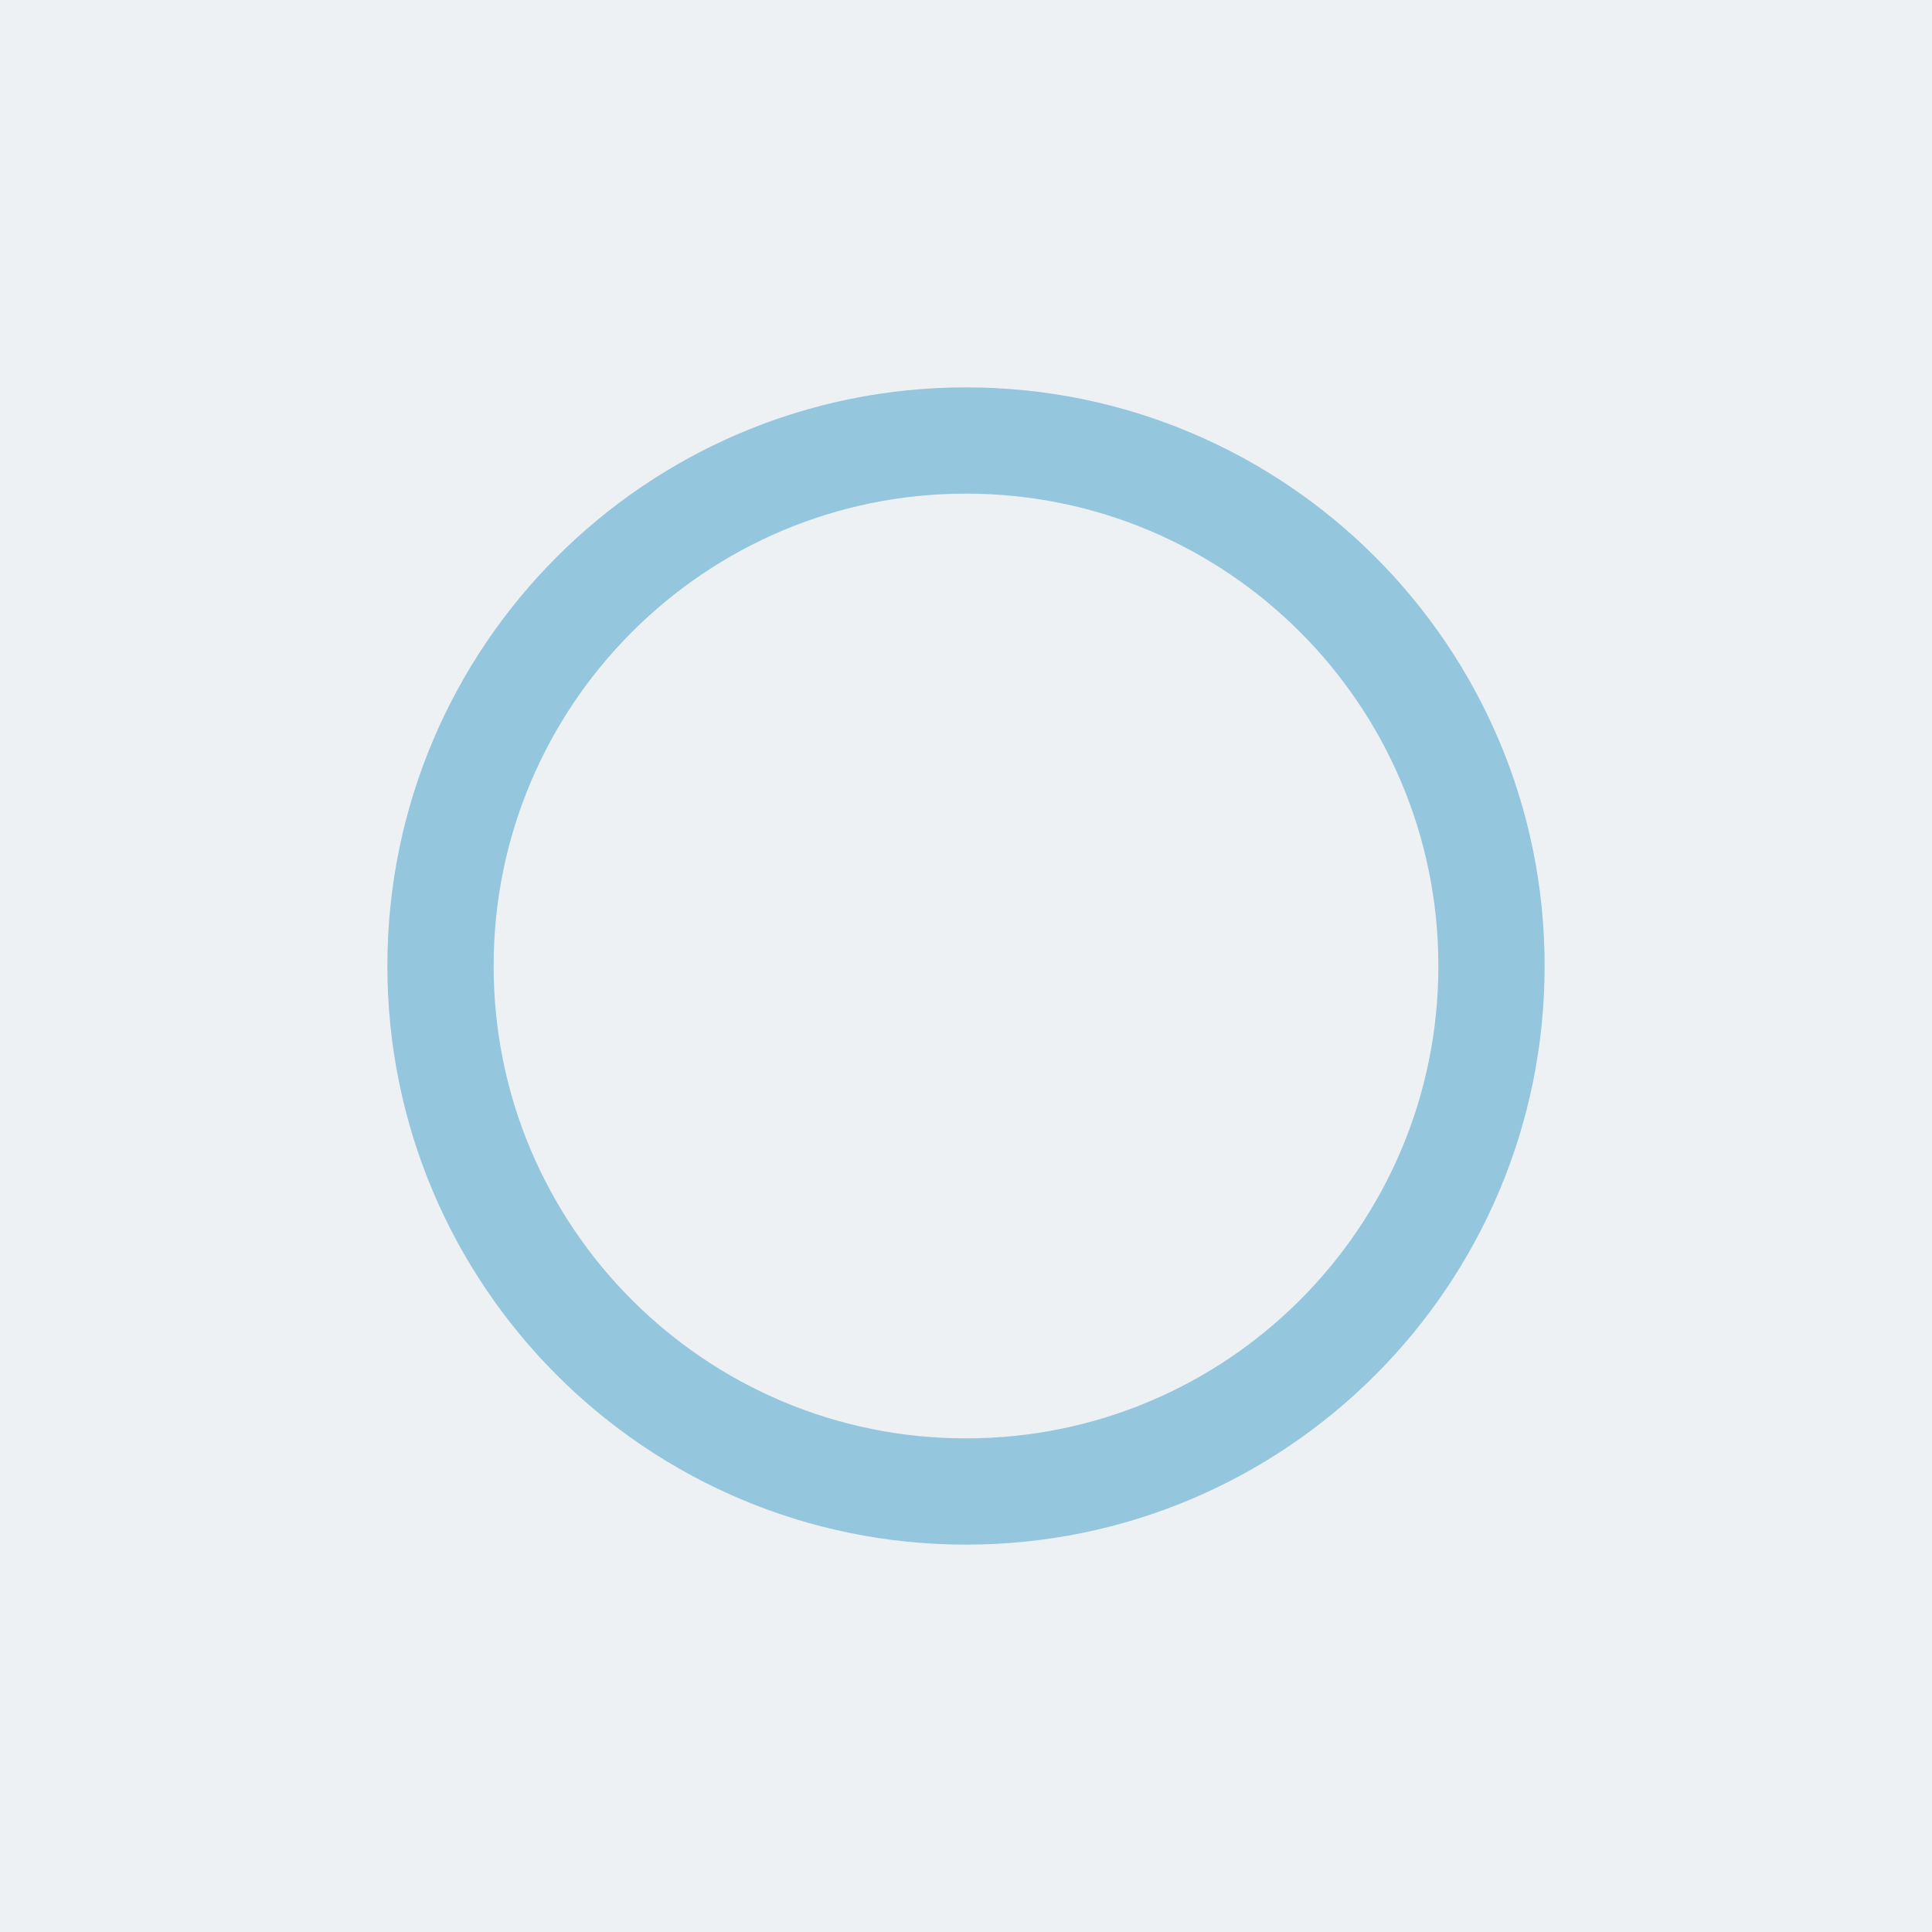
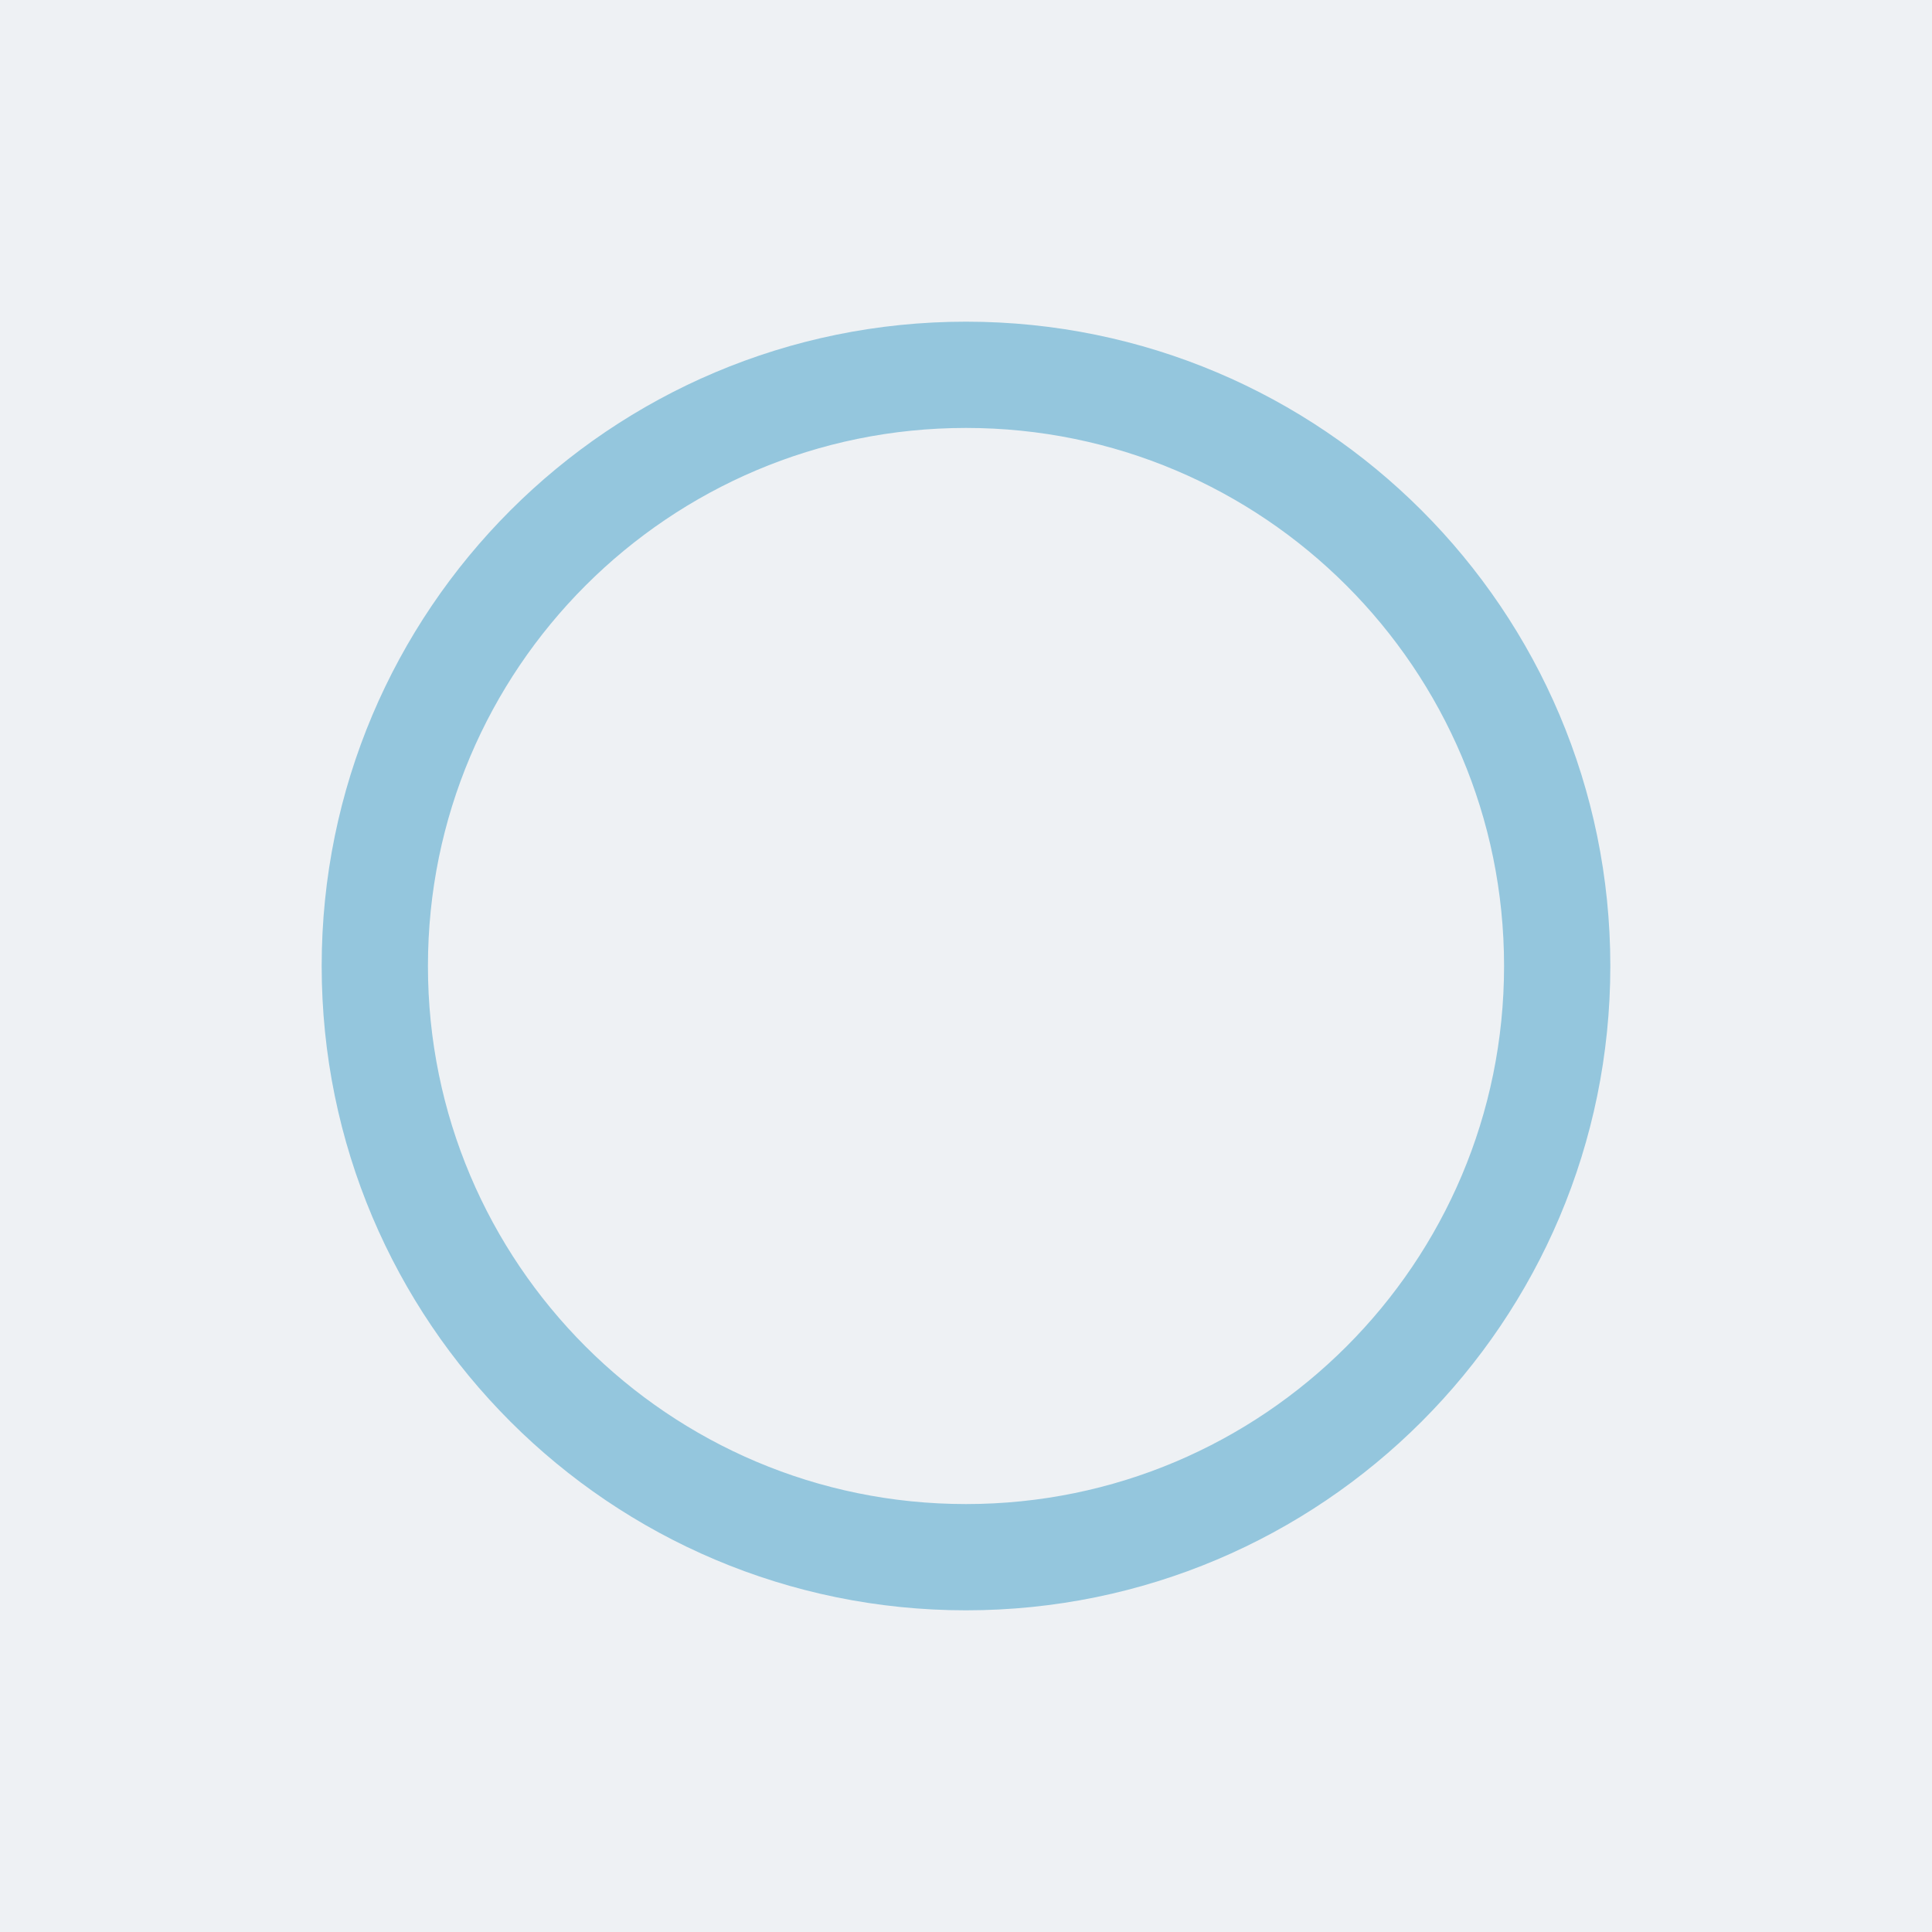
<svg xmlns="http://www.w3.org/2000/svg" width="1024" height="1024" viewBox="0 0 1024 1024">
  <defs />
  <rect x="0" y="0" width="1024" height="1024" transform="matrix(1 0 0 1 0 0)" fill="#eef1f4" />
-   <path d="M790.528 512A278.528 278.528 0 0 1 233.472 512A278.528 278.528 0 0 1 790.528 512" transform="matrix(1 0 0 1 0 0)" fill="none" stroke="#94c6dd" stroke-width="56.32" stroke-linecap="round" stroke-linejoin="round" />
+   <path d="M825.344 512A313.344 313.344 0 0 1 198.656 512A313.344 313.344 0 0 1 825.344 512" transform="matrix(1 0 0 1 0 0)" fill="none" stroke="#94c6dd" stroke-width="56.32" stroke-linecap="round" stroke-linejoin="round" />
</svg>
